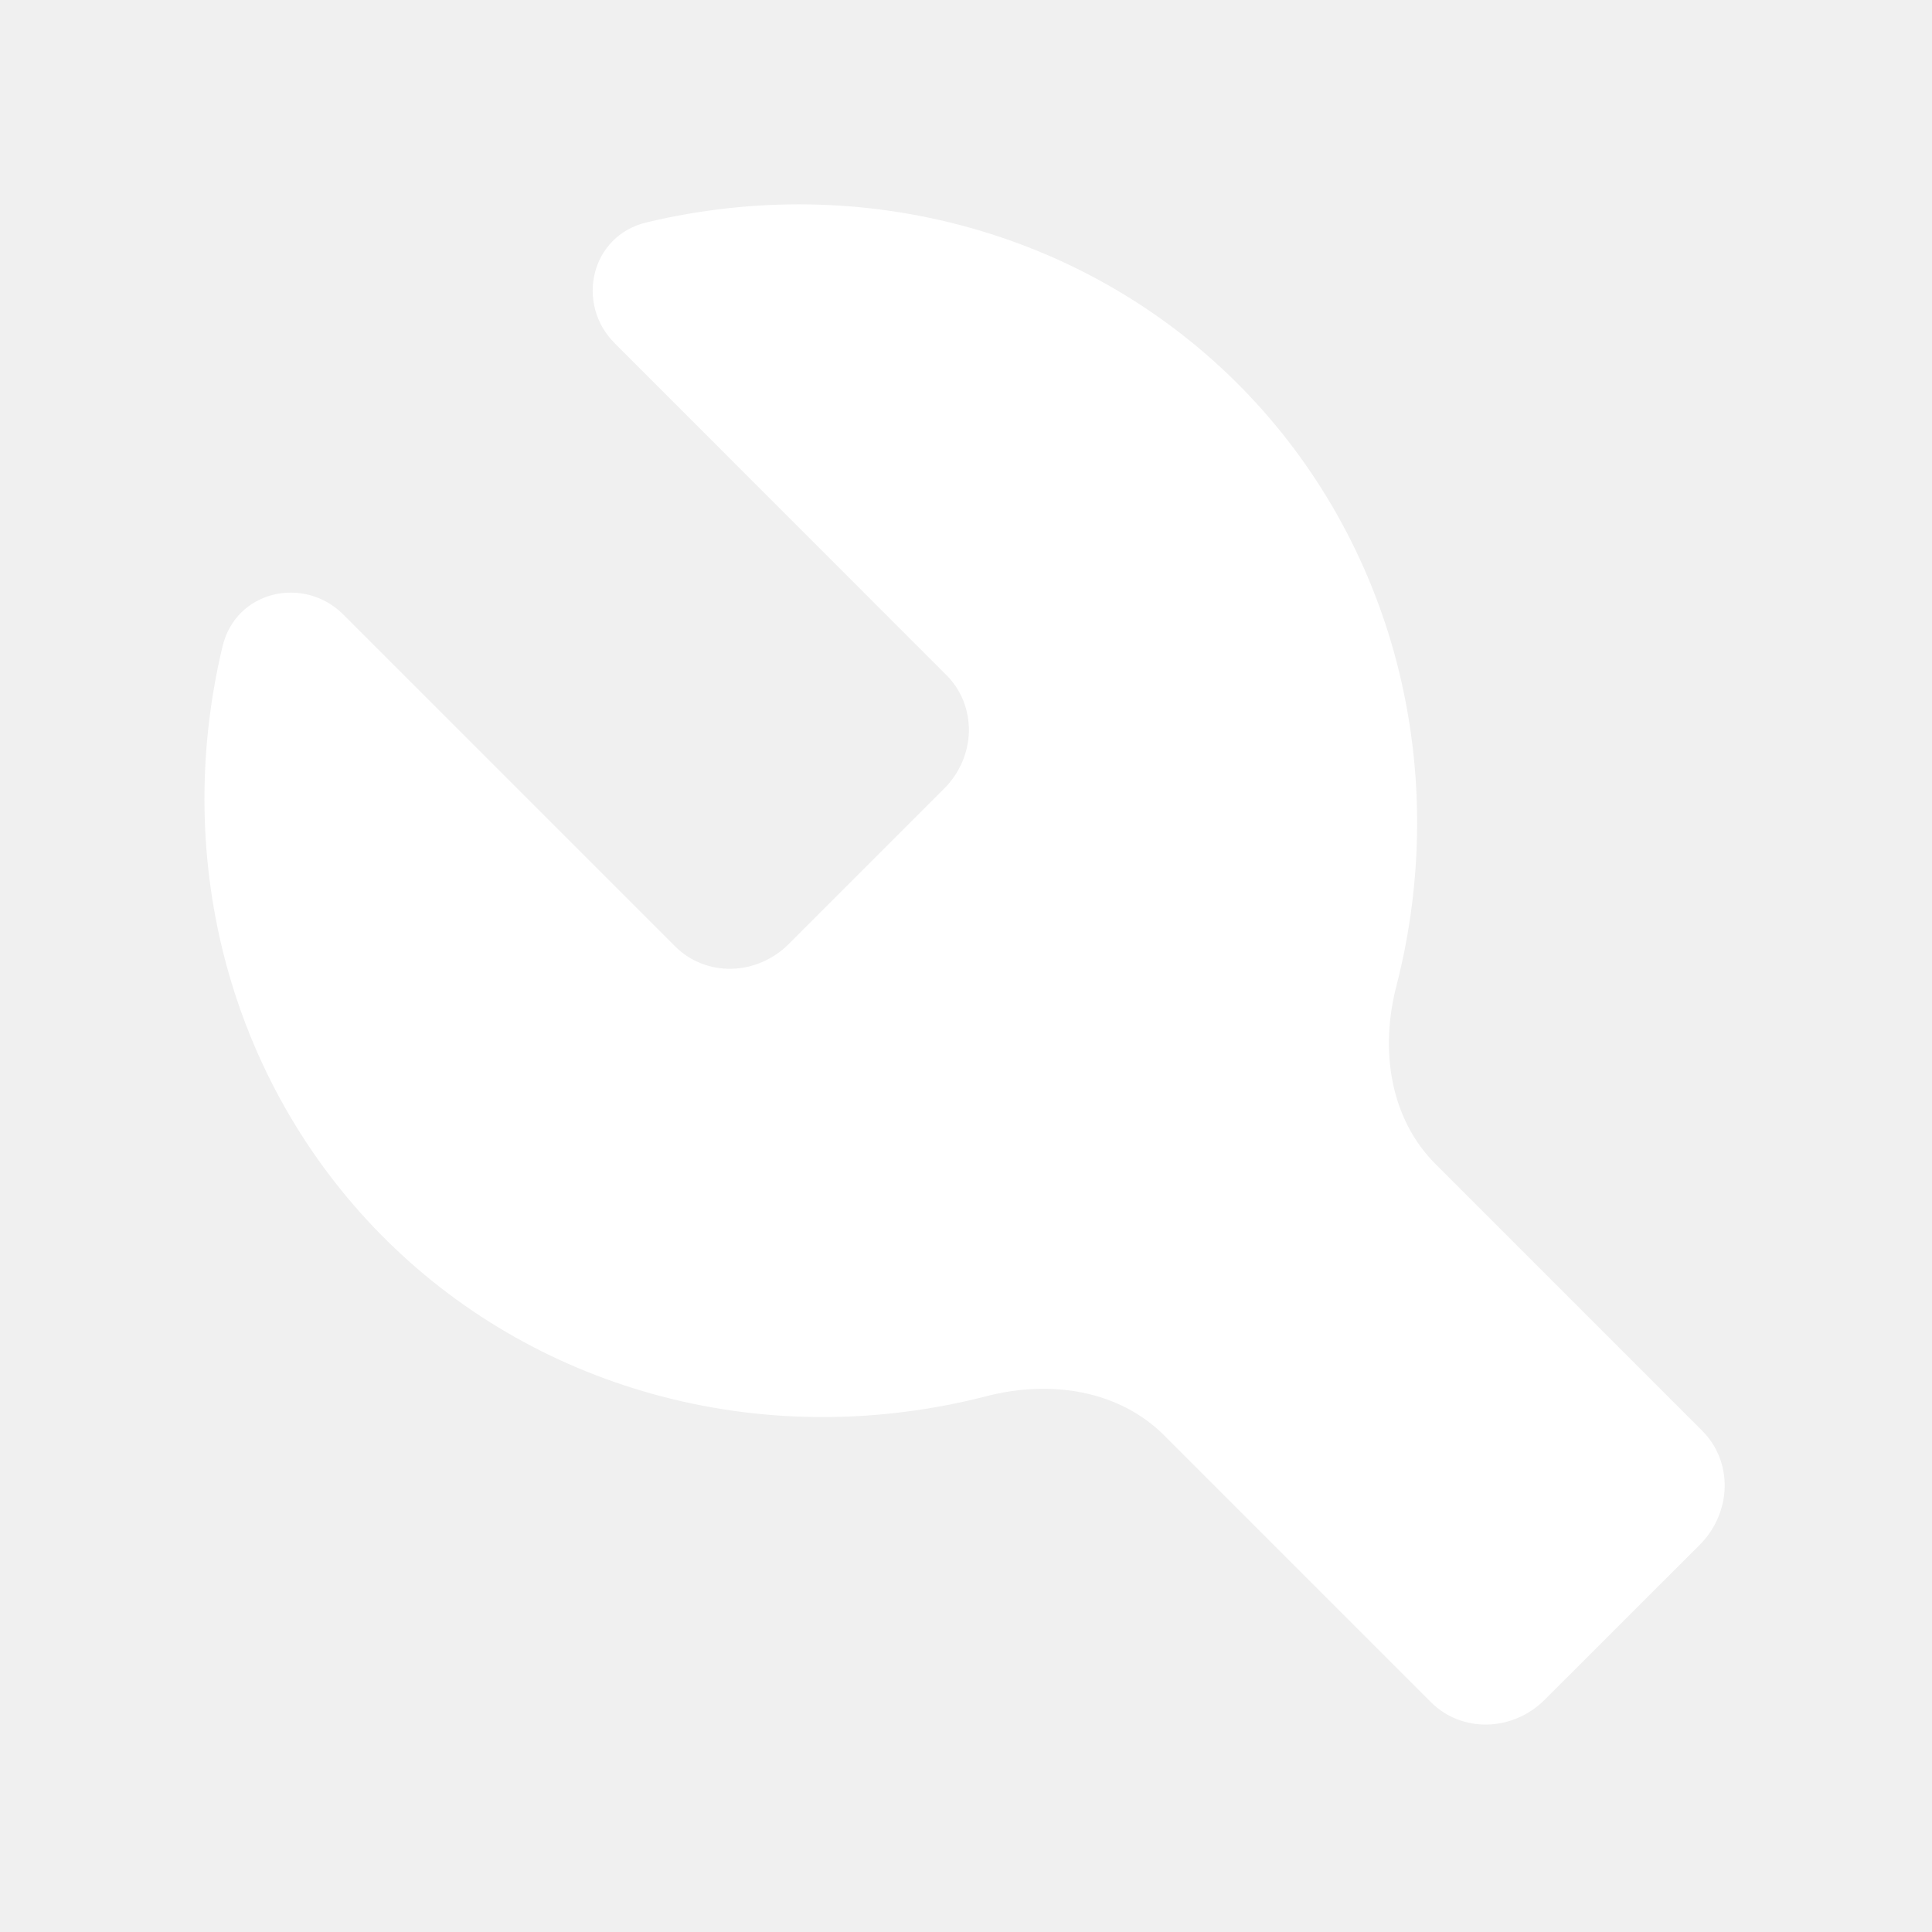
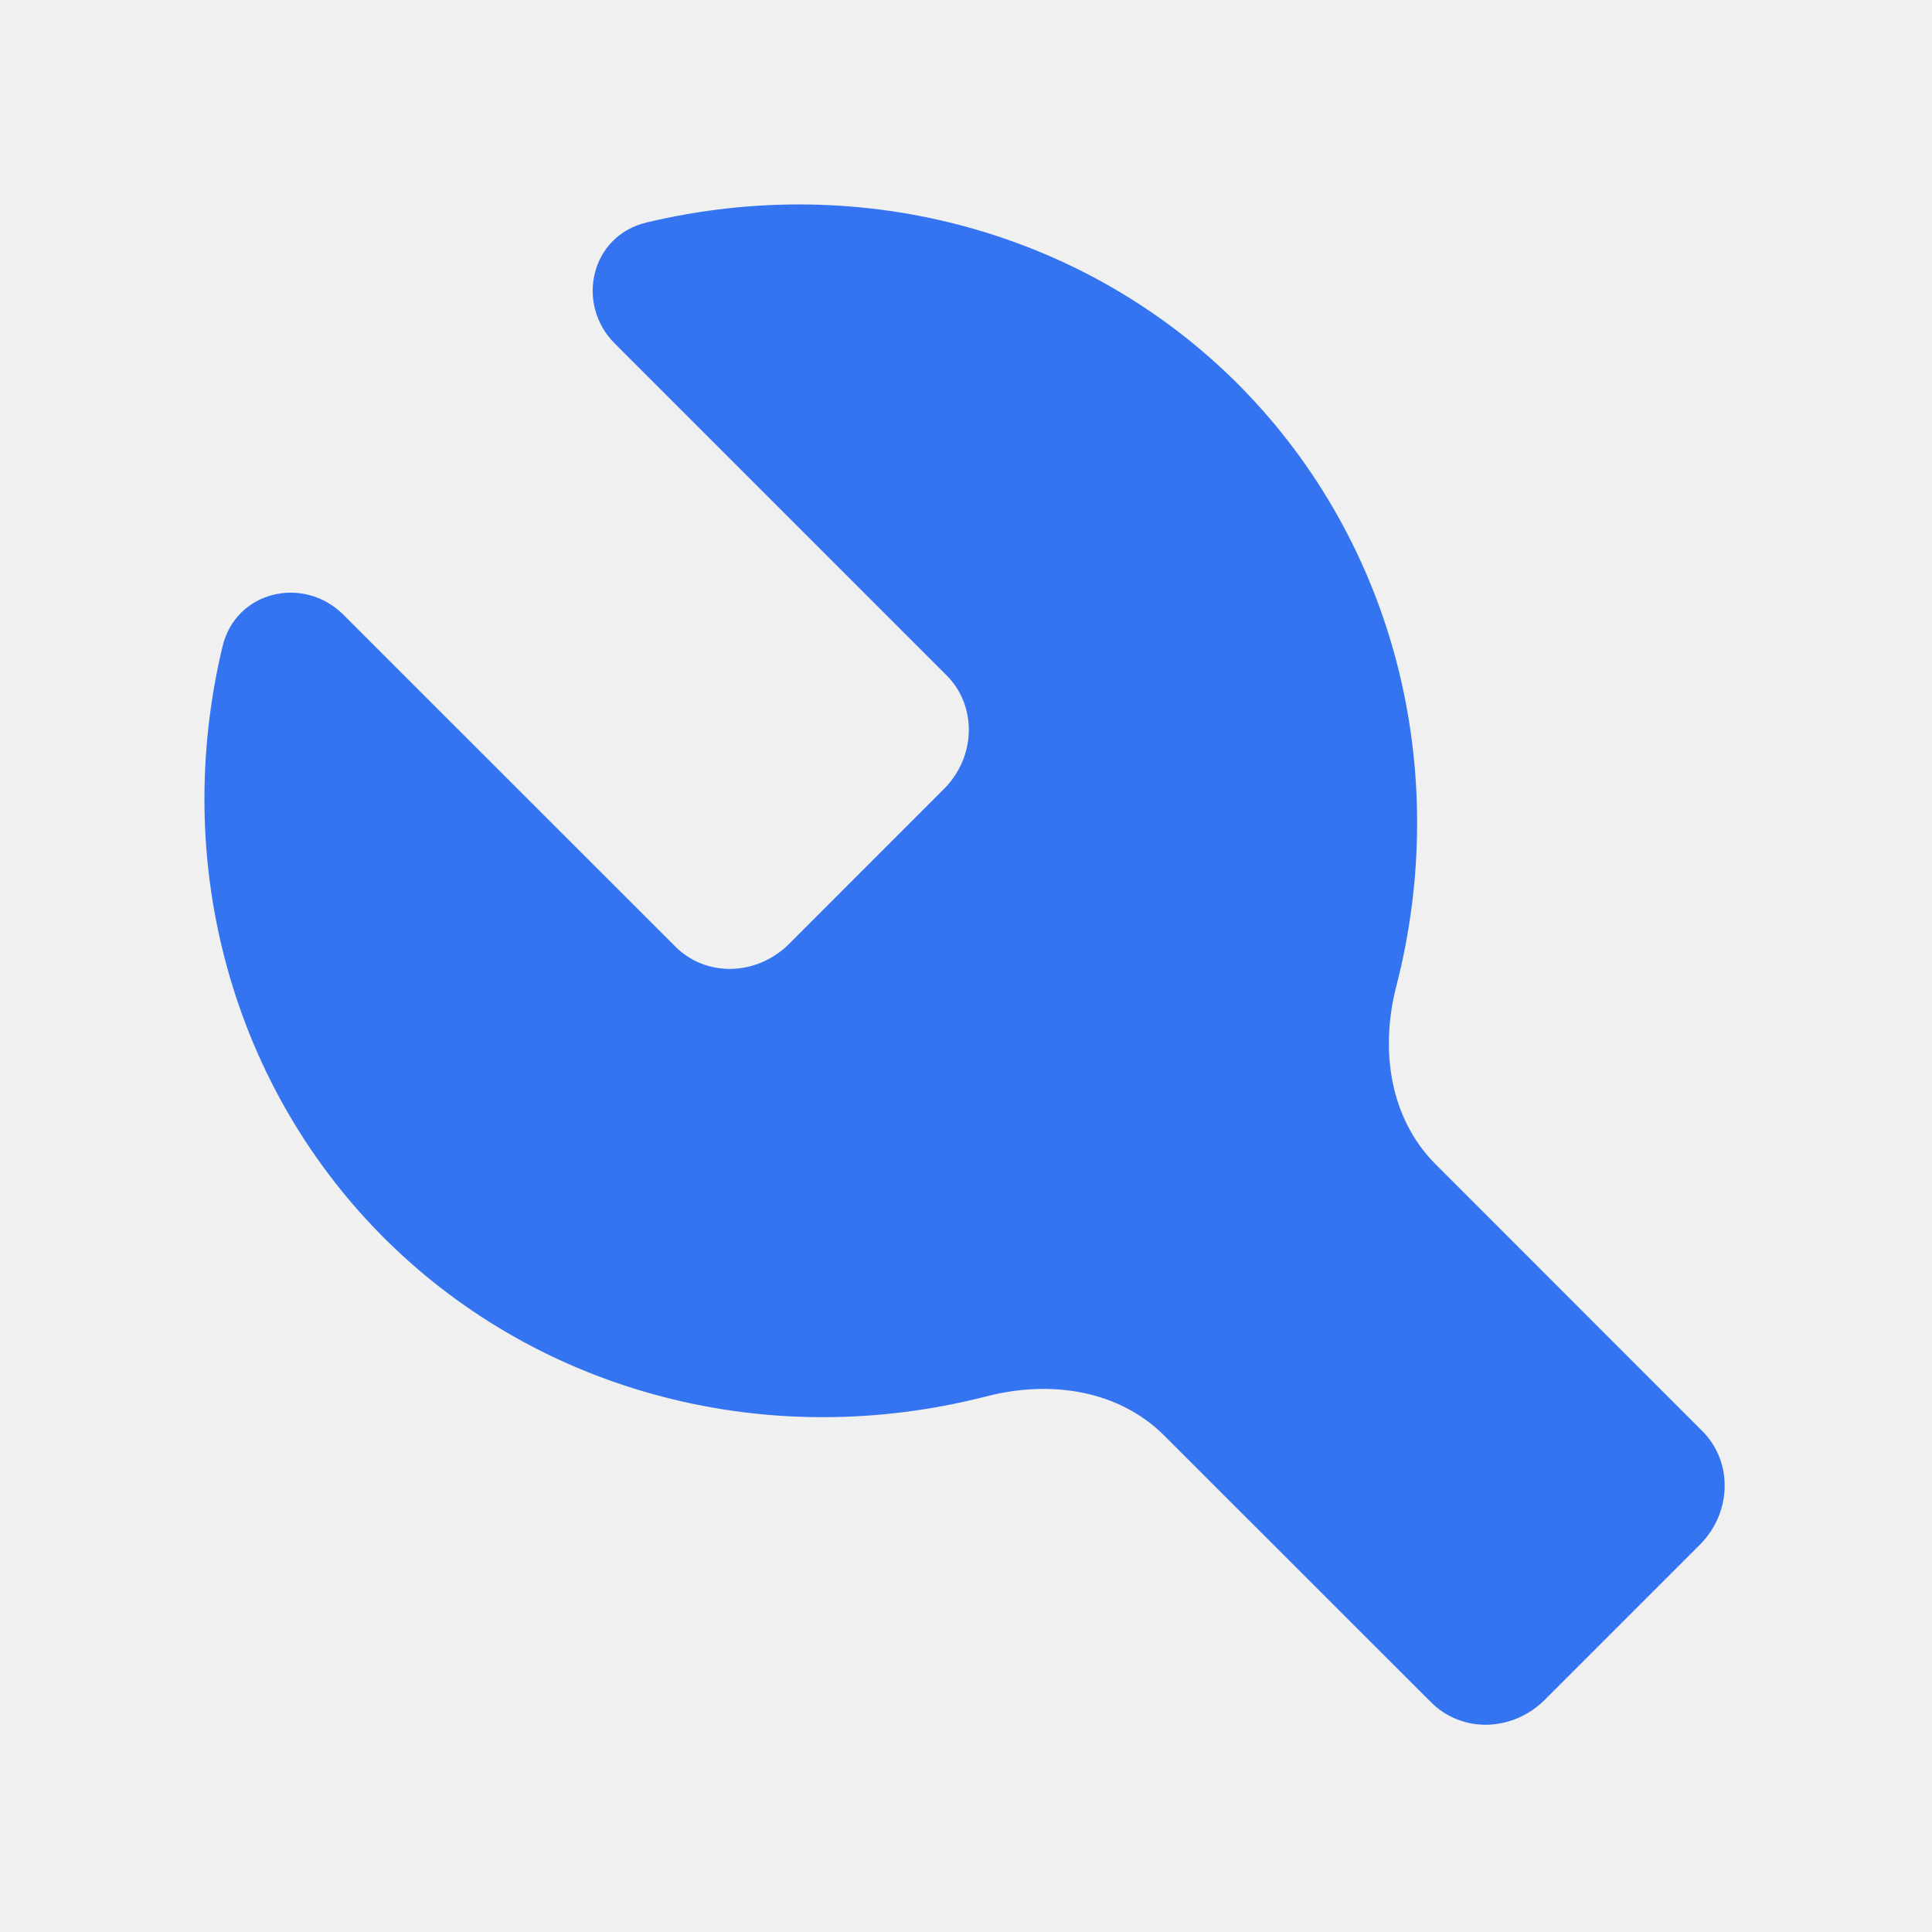
- <svg xmlns="http://www.w3.org/2000/svg" width="16" height="16" viewBox="0 0 16 16" fill="none">
-   <path d="M8.164 11.564C8.698 11.425 9.265 11.511 9.642 11.888L11.852 14.098C11.974 14.22 12.142 14.286 12.318 14.282C12.494 14.278 12.665 14.204 12.792 14.077L14.078 12.792C14.205 12.664 14.279 12.493 14.283 12.317C14.287 12.141 14.221 11.973 14.099 11.851L11.889 9.641C11.512 9.264 11.426 8.697 11.565 8.163C11.792 7.278 11.793 6.359 11.569 5.493C11.345 4.627 10.902 3.842 10.283 3.211C9.663 2.58 8.886 2.123 8.025 1.884C7.164 1.644 6.246 1.629 5.358 1.841C4.89 1.95 4.764 2.517 5.091 2.843L7.839 5.592C7.961 5.714 8.027 5.881 8.024 6.058C8.02 6.234 7.946 6.405 7.818 6.532L6.533 7.817C6.405 7.945 6.235 8.019 6.058 8.023C5.882 8.027 5.714 7.96 5.593 7.839L2.844 5.09C2.518 4.764 1.951 4.889 1.842 5.357C1.63 6.246 1.645 7.163 1.884 8.024C2.124 8.886 2.581 9.662 3.212 10.282C3.843 10.902 4.628 11.344 5.494 11.568C6.36 11.793 7.279 11.791 8.164 11.564Z" fill="white" />
+ <svg xmlns="http://www.w3.org/2000/svg" width="18" height="18" viewBox="0 0 18 18" fill="none">
+   <path d="M9.185 13.011C9.786 12.854 10.423 12.951 10.847 13.375L13.334 15.861C13.471 15.998 13.659 16.073 13.857 16.069C14.056 16.064 14.248 15.981 14.391 15.838L15.837 14.392C15.981 14.248 16.064 14.056 16.068 13.858C16.073 13.659 15.998 13.471 15.861 13.334L13.375 10.847C12.951 10.423 12.854 9.786 13.01 9.185C13.266 8.189 13.267 7.155 13.015 6.181C12.763 5.207 12.265 4.324 11.568 3.613C10.871 2.903 9.997 2.39 9.028 2.12C8.059 1.85 7.027 1.834 6.027 2.072C5.501 2.195 5.36 2.832 5.727 3.2L8.819 6.292C8.956 6.429 9.031 6.617 9.026 6.816C9.022 7.014 8.939 7.206 8.795 7.35L7.35 8.796C7.206 8.939 7.014 9.022 6.816 9.027C6.617 9.031 6.429 8.957 6.292 8.819L3.199 5.727C2.832 5.36 2.195 5.501 2.072 6.027C1.834 7.027 1.85 8.06 2.12 9.028C2.389 9.997 2.903 10.871 3.613 11.568C4.323 12.265 5.207 12.763 6.181 13.015C7.155 13.268 8.188 13.266 9.185 13.011Z" fill="#3574F0" />
</svg>
